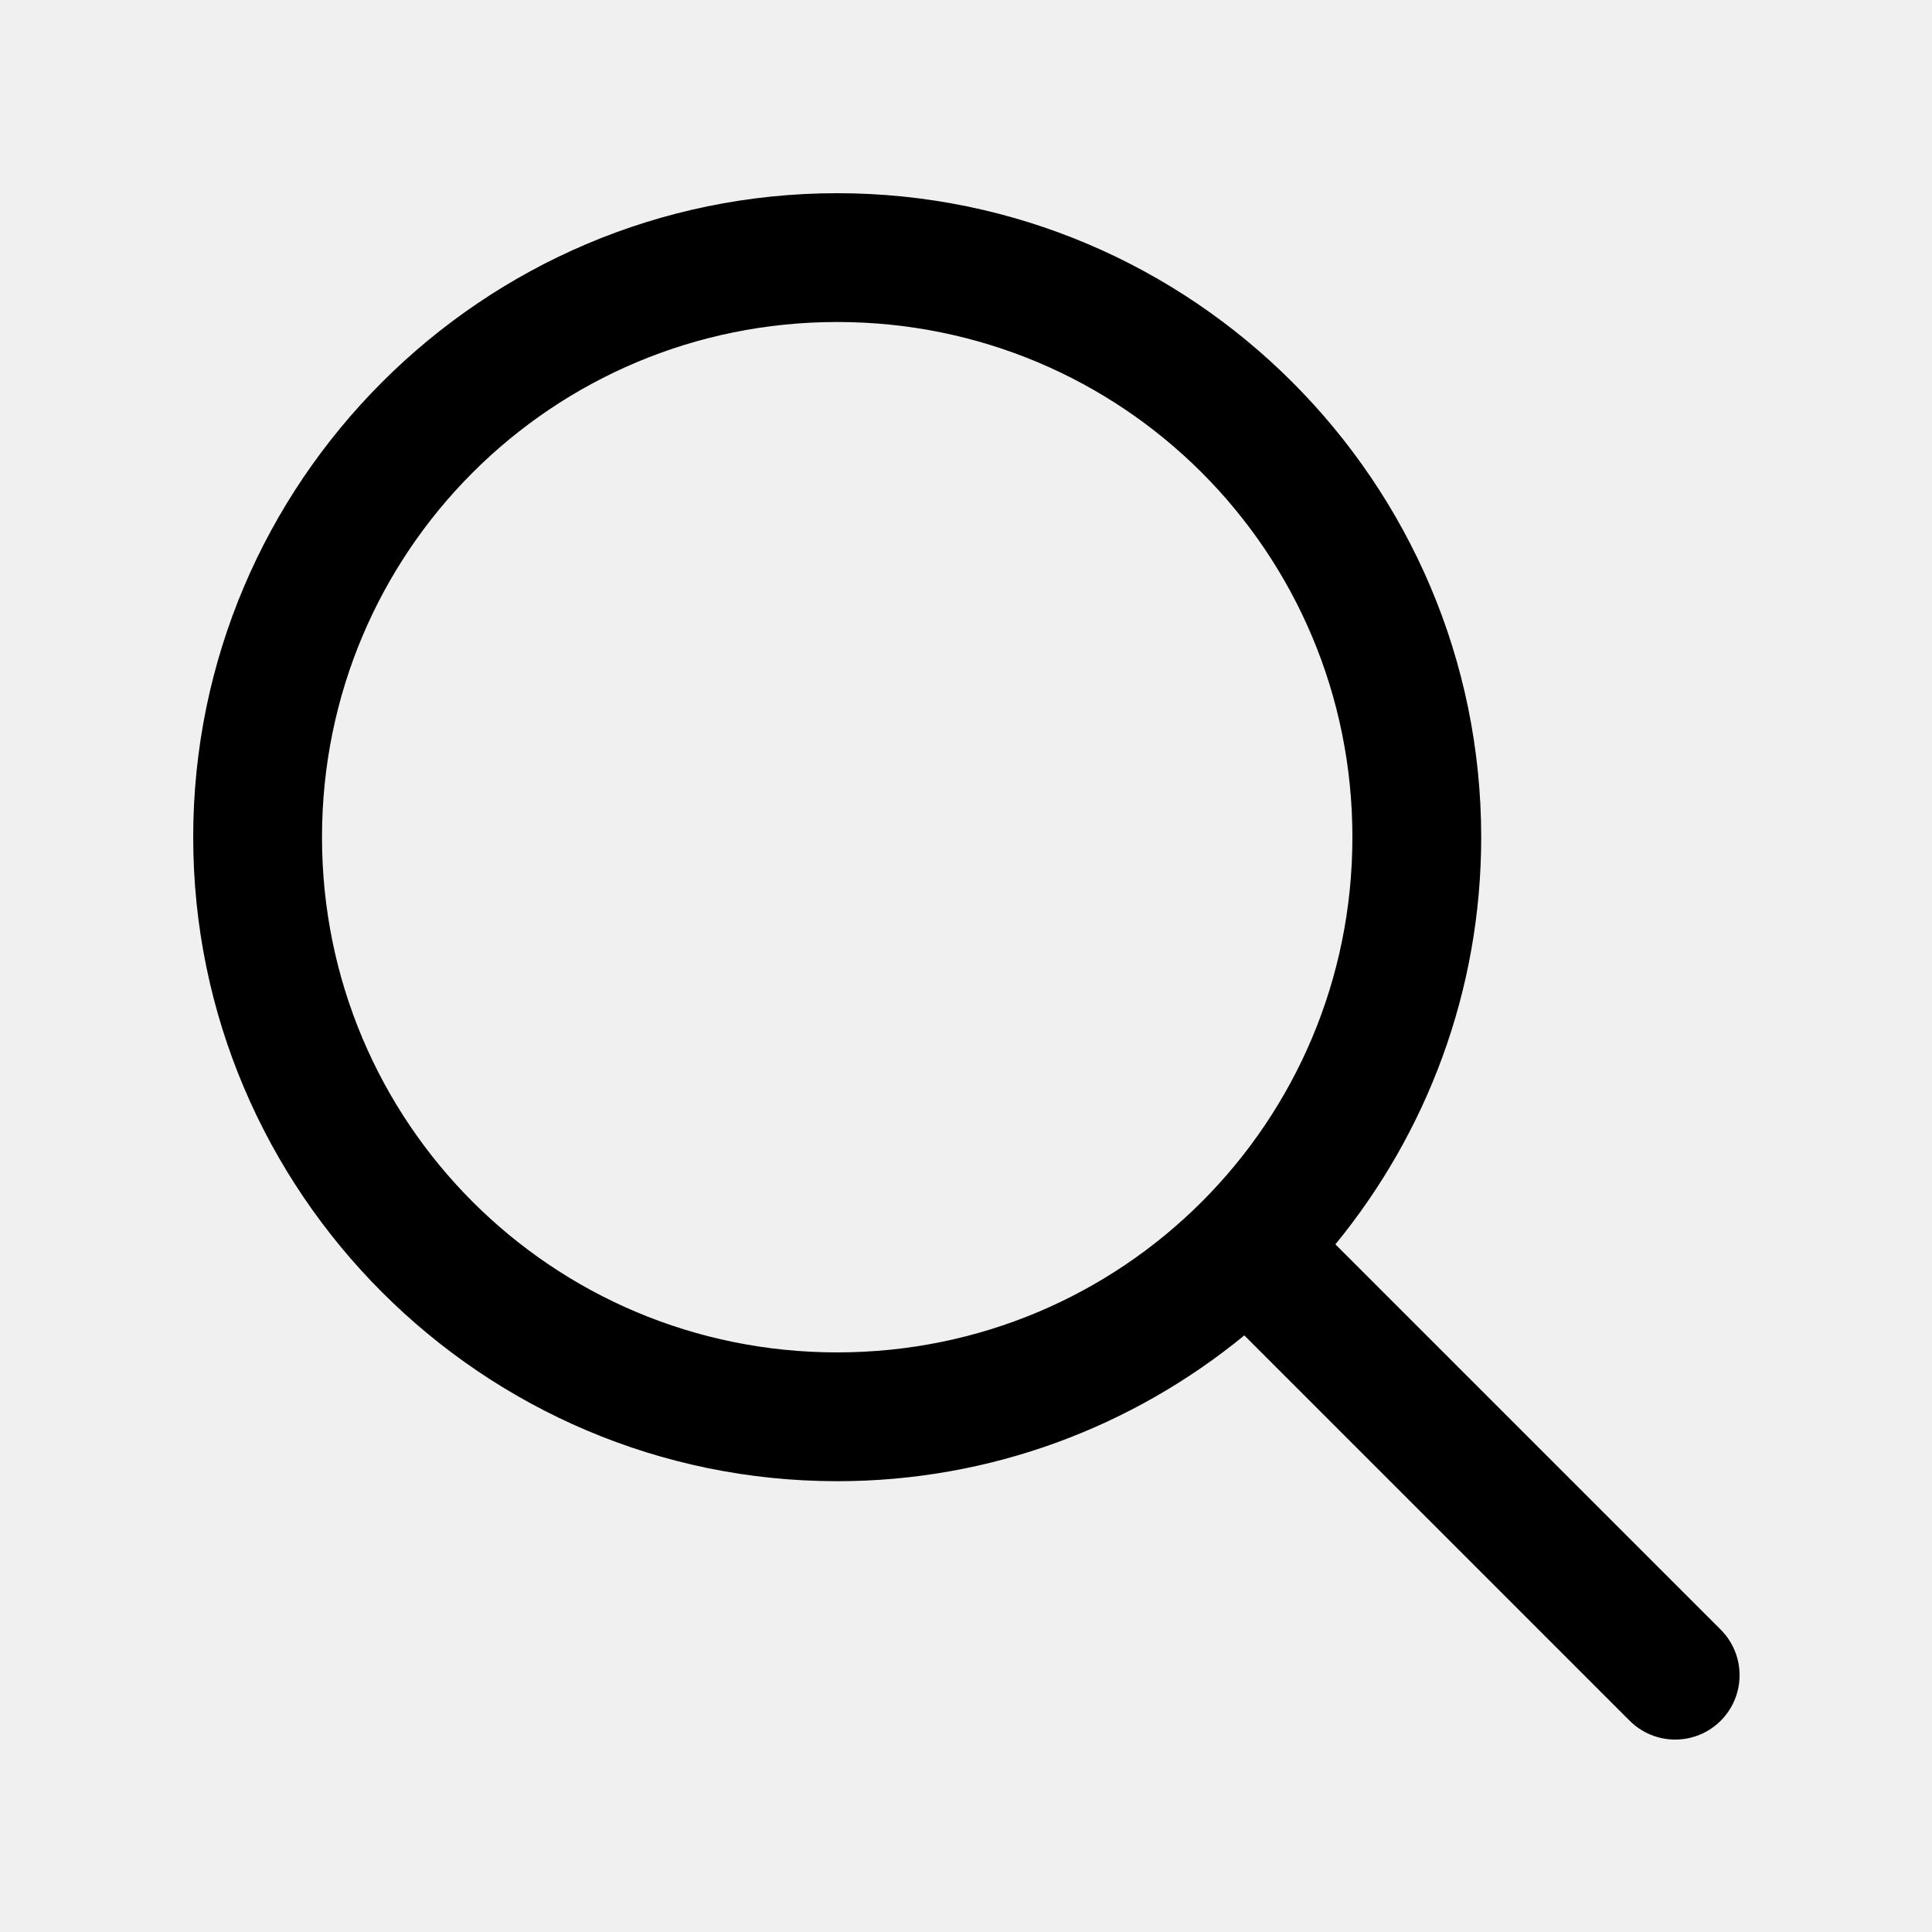
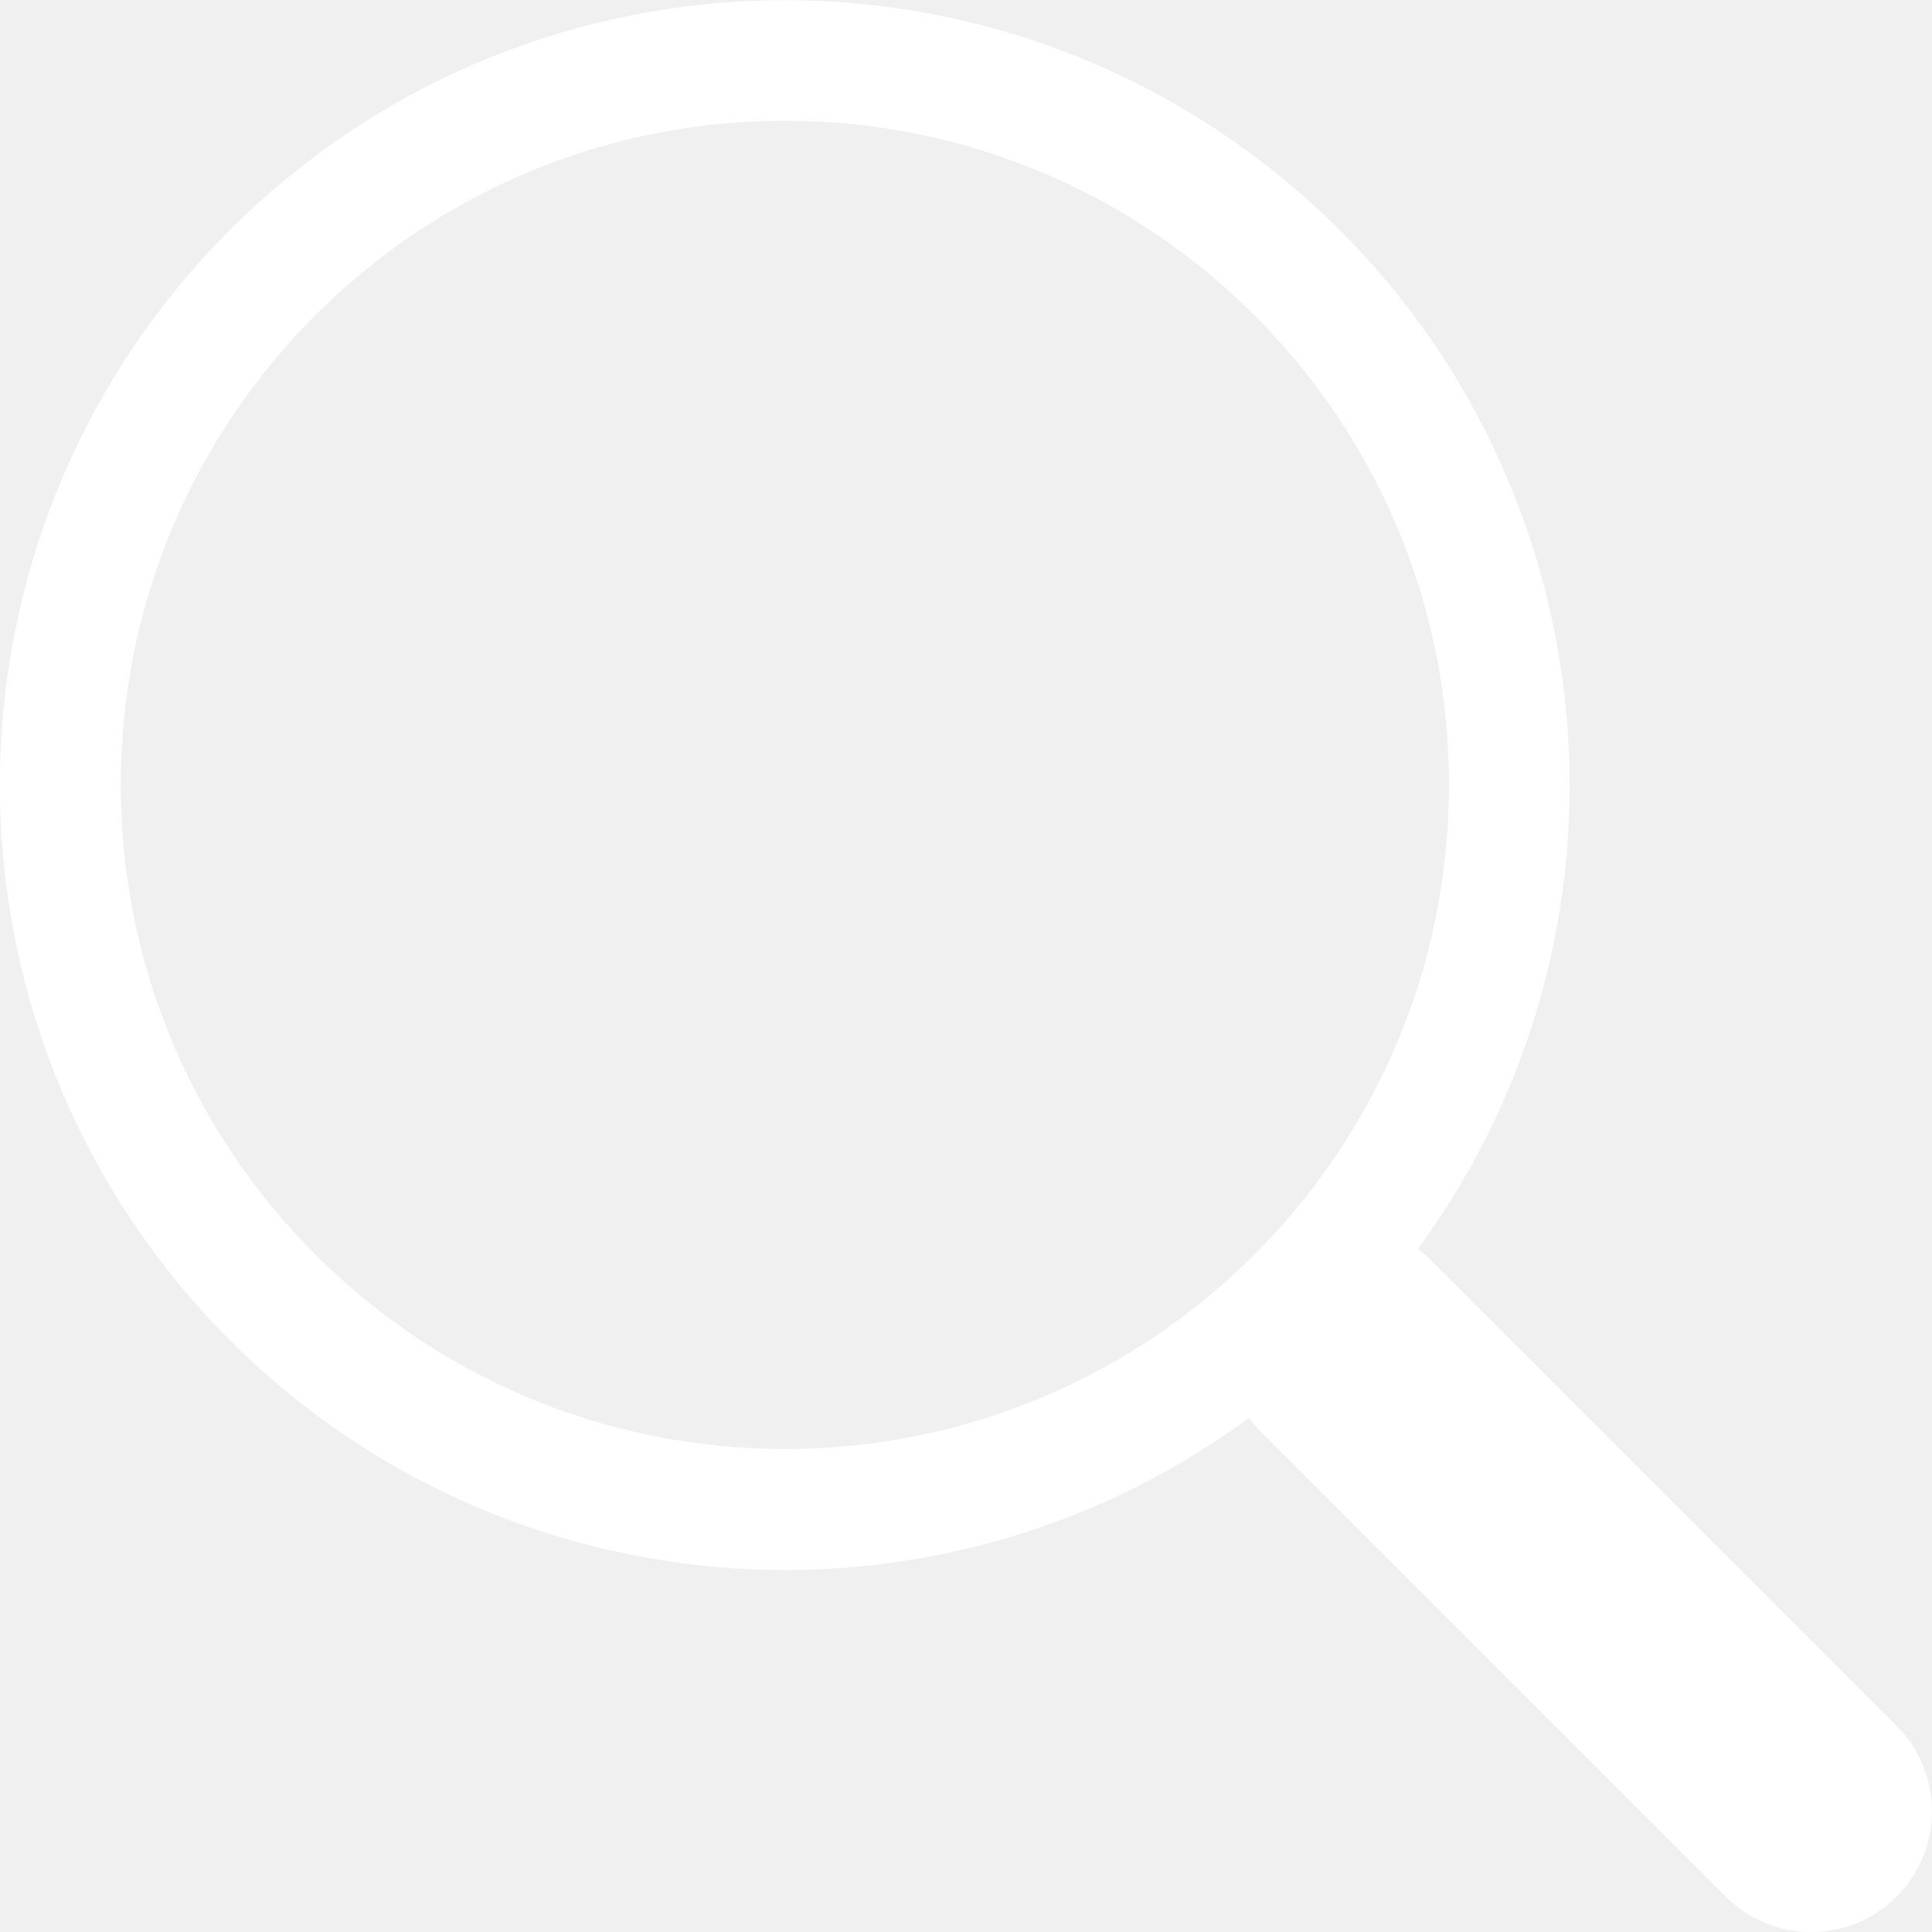
- <svg xmlns="http://www.w3.org/2000/svg" viewBox="0 0 30 30" width="30px" height="30px">
-   <path d="M 13 3 C 7.489 3 3 7.489 3 13 C 3 18.511 7.489 23 13 23 C 15.397 23 17.597 22.149 19.322 20.736 L 25.293 26.707 A 1 1 0 1 0 26.707 25.293 L 20.736 19.322 C 22.149 17.597 23 15.397 23 13 C 23 7.489 18.511 3 13 3 z M 13 5 C 17.43 5 21 8.57 21 13 C 21 17.43 17.43 21 13 21 C 8.57 21 5 17.43 5 13 C 5 8.57 8.57 5 13 5 z" />
+ <svg xmlns="http://www.w3.org/2000/svg" width="16" height="16" fill="white" viewBox="0 0 16 16">
+   <path d="M11.742 10.344a6.5 6.5 0 1 0-1.397 1.398h-.001c.03.04.062.078.098.115l3.85 3.85a1 1 0 0 0 1.415-1.414l-3.85-3.85a1.007 1.007 0 0 0-.115-.1zM12 6.5a5.5 5.5 0 1 1-11 0 5.5 5.5 0 0 1 11 0z" />
</svg>
